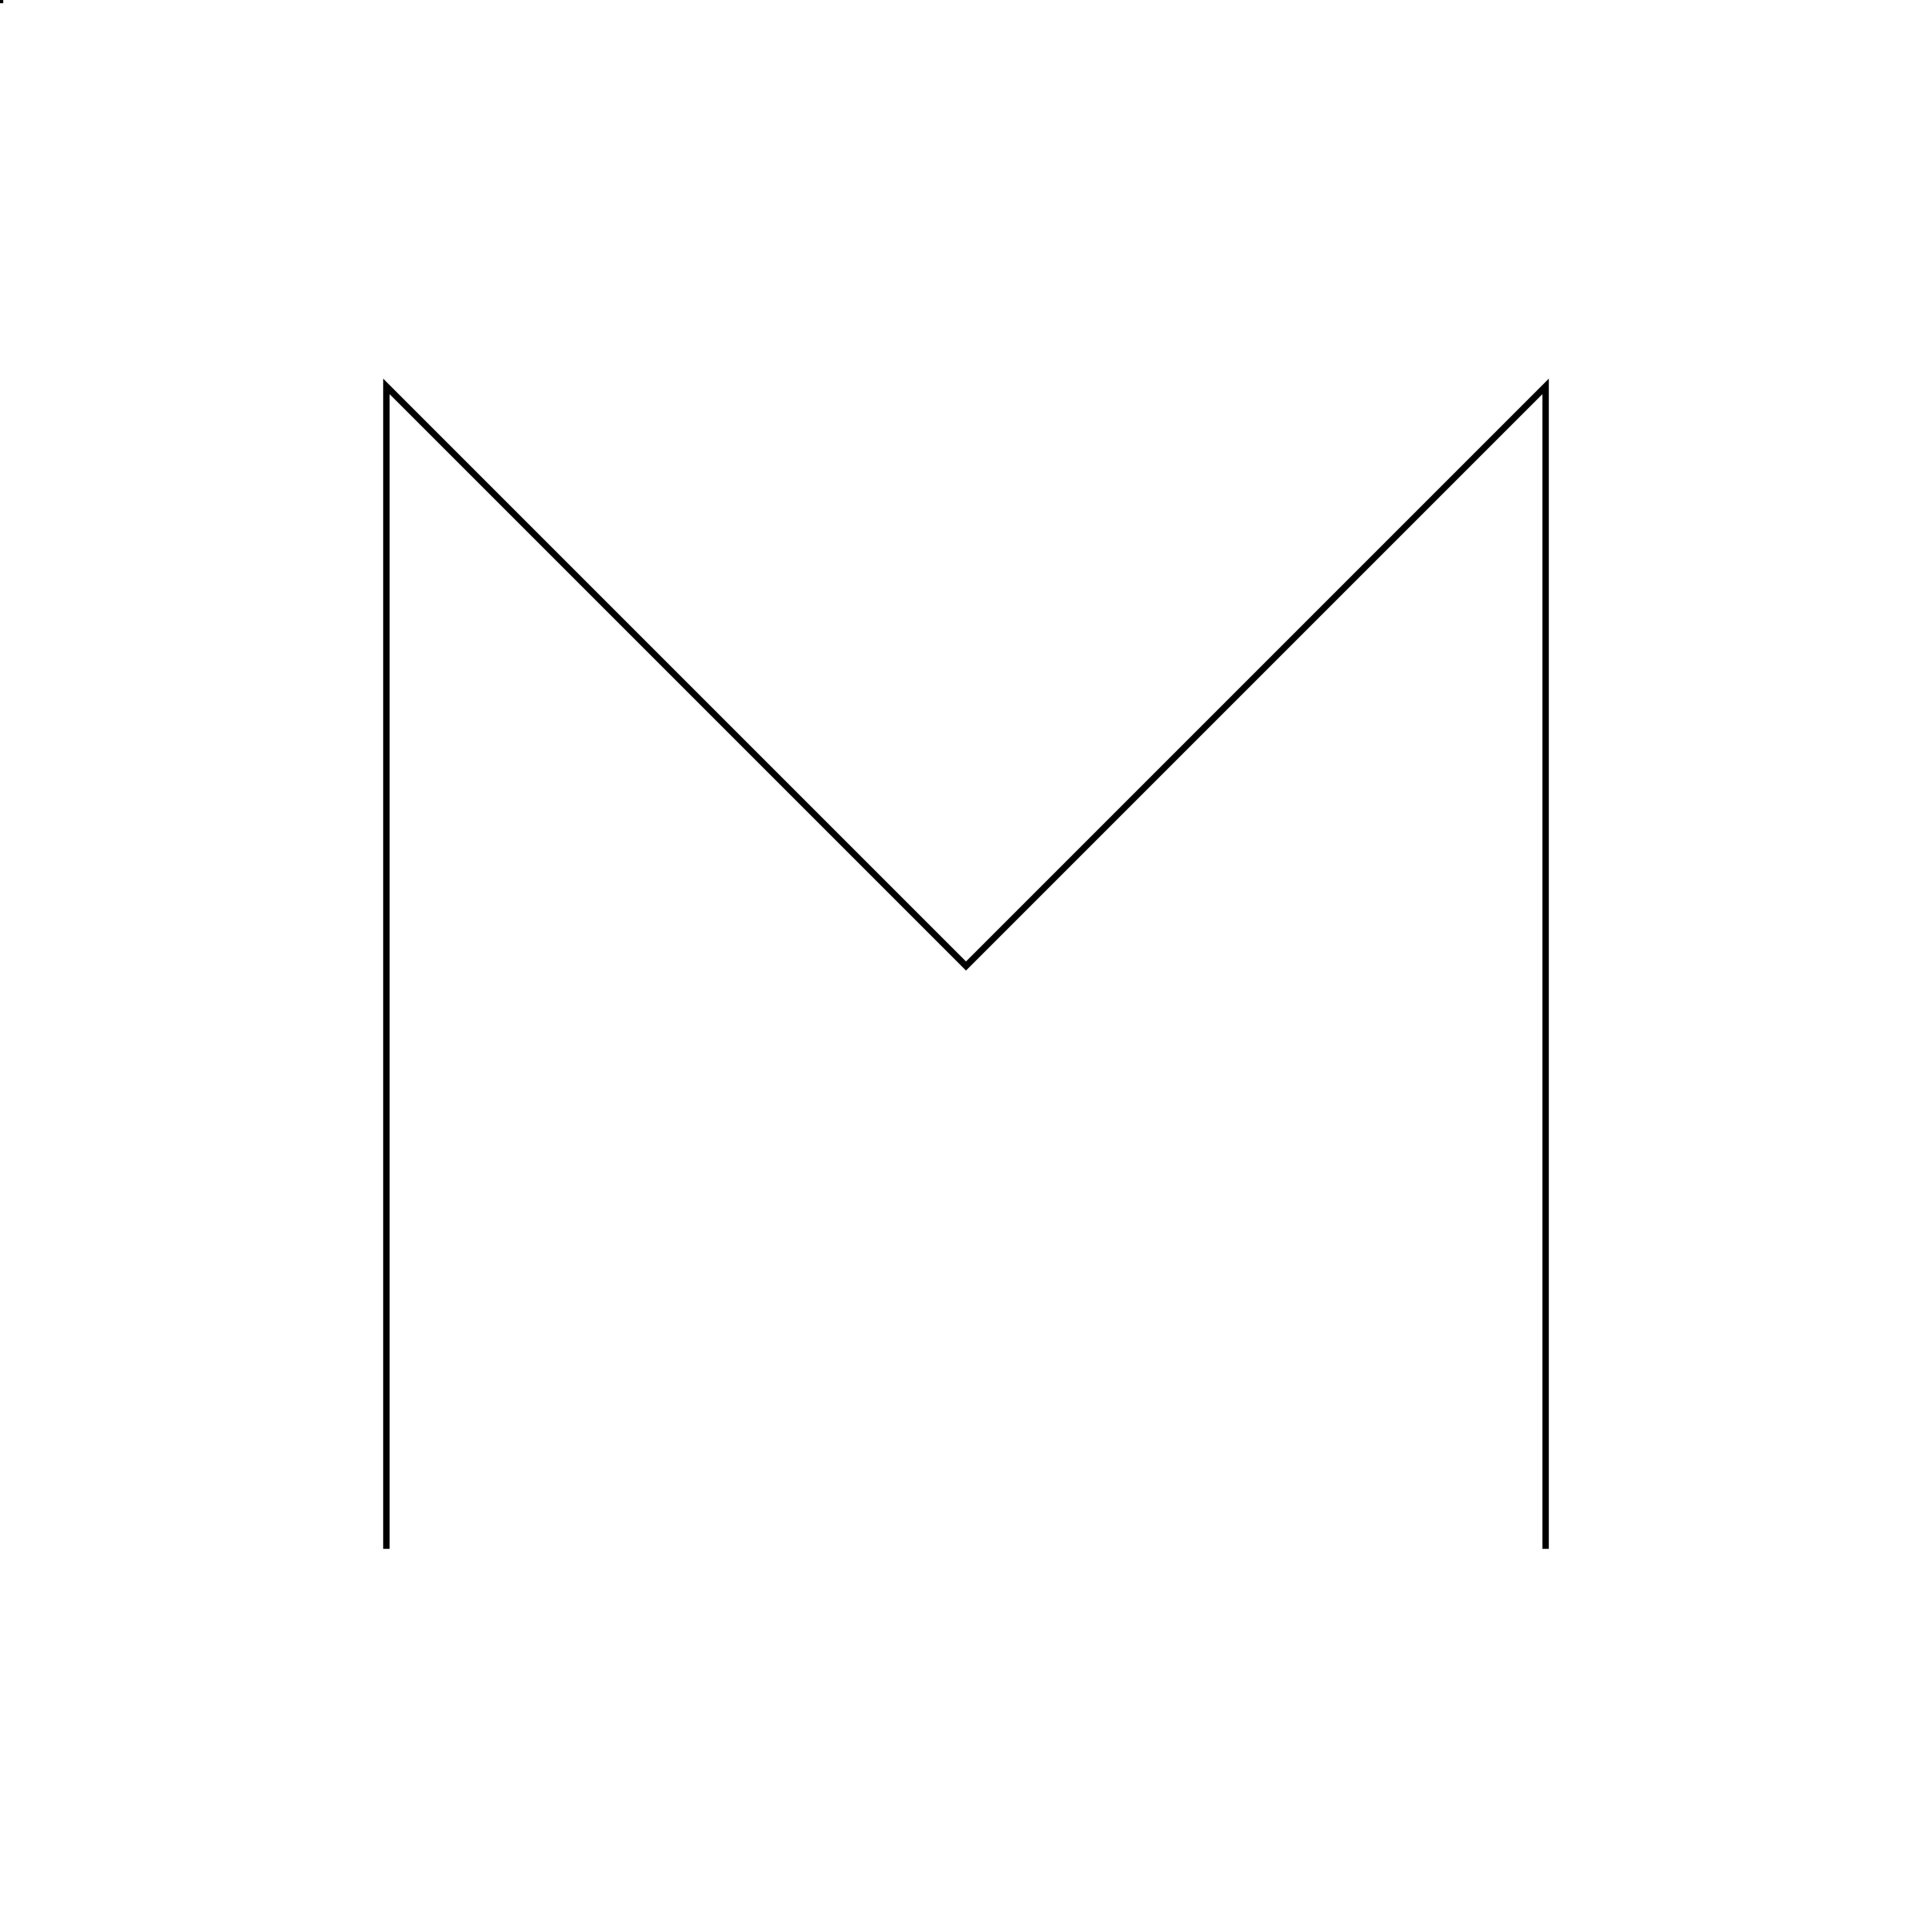
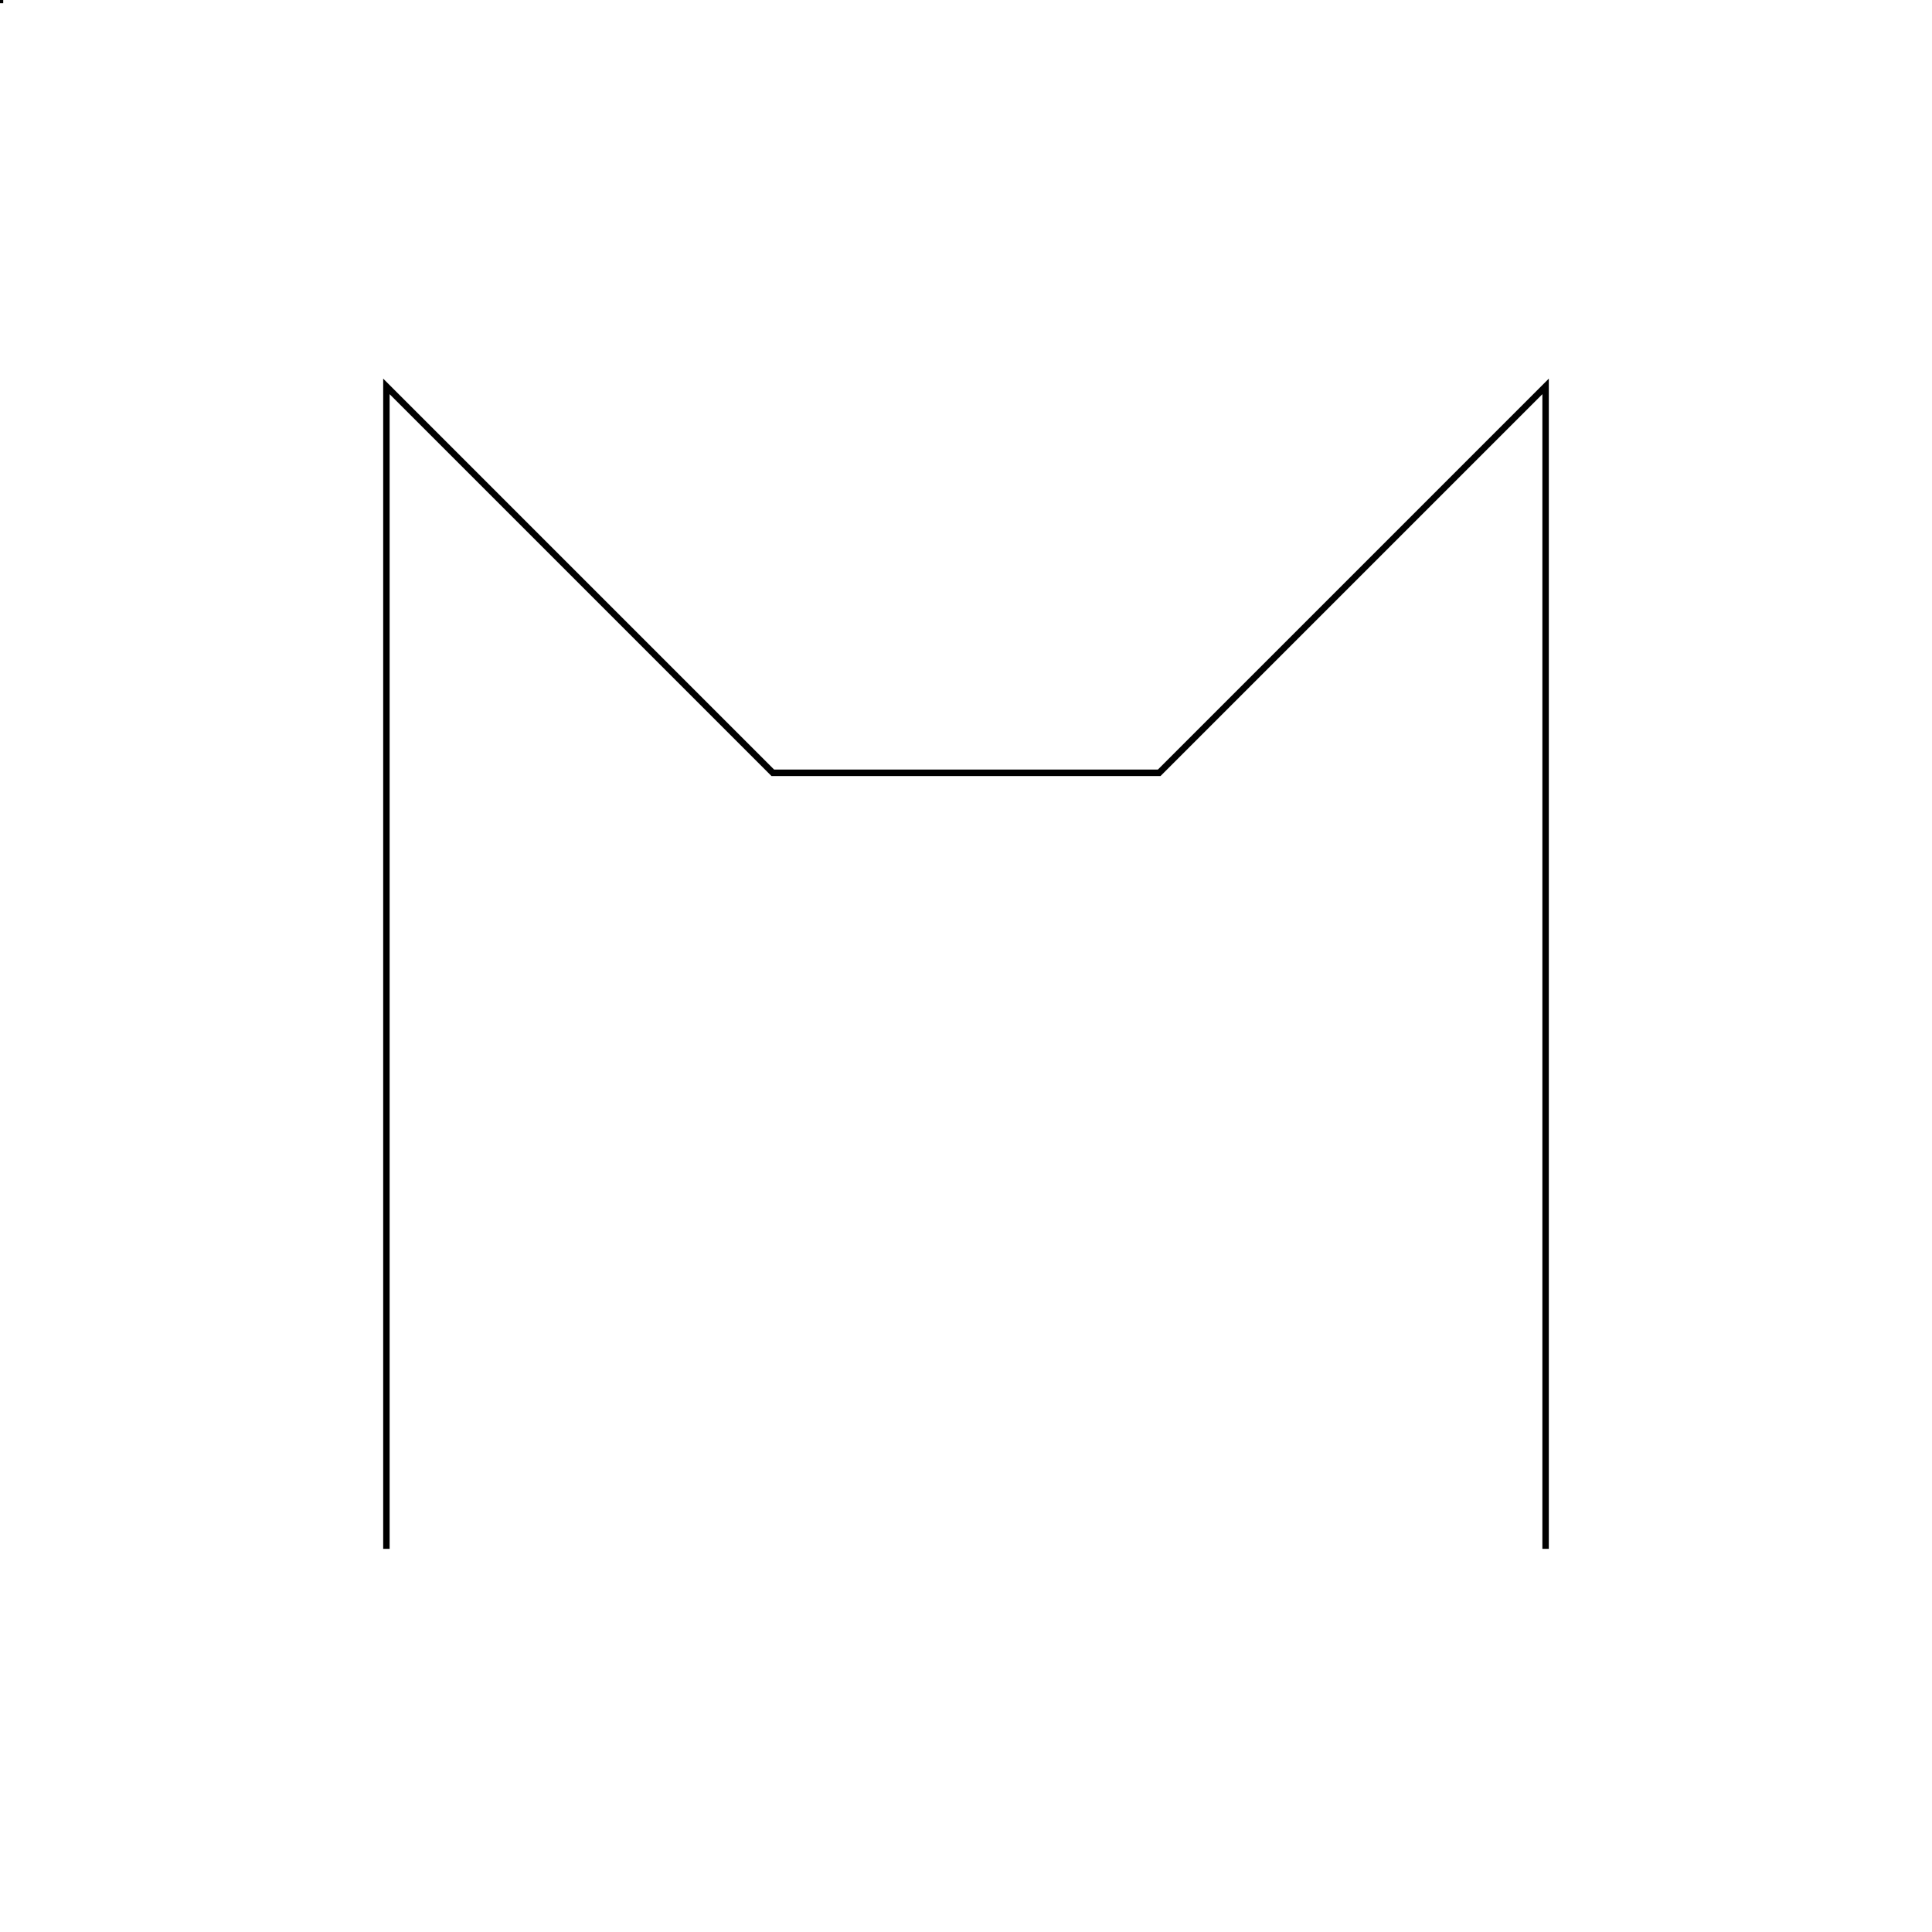
<svg xmlns="http://www.w3.org/2000/svg" class="vector fh" width="300px" height="300px" baseProfile="full" version="1.1" style="width: 300px; height: 300px; stroke: rgb(0, 0, 0); stroke-width: 1; fill: none; stroke-linecap: square;">
  <g transform="translate(0,0)">
-     <path d="M60,240 L60,60  L150,150  L240,60  L240,240  " />
+     <path d="M60,240 L60,60  L120,120  L180,120  L240,60  L240,240  " />
  </g>
  <g>
    <path d="M0,0" transform="" />
  </g>
</svg>
